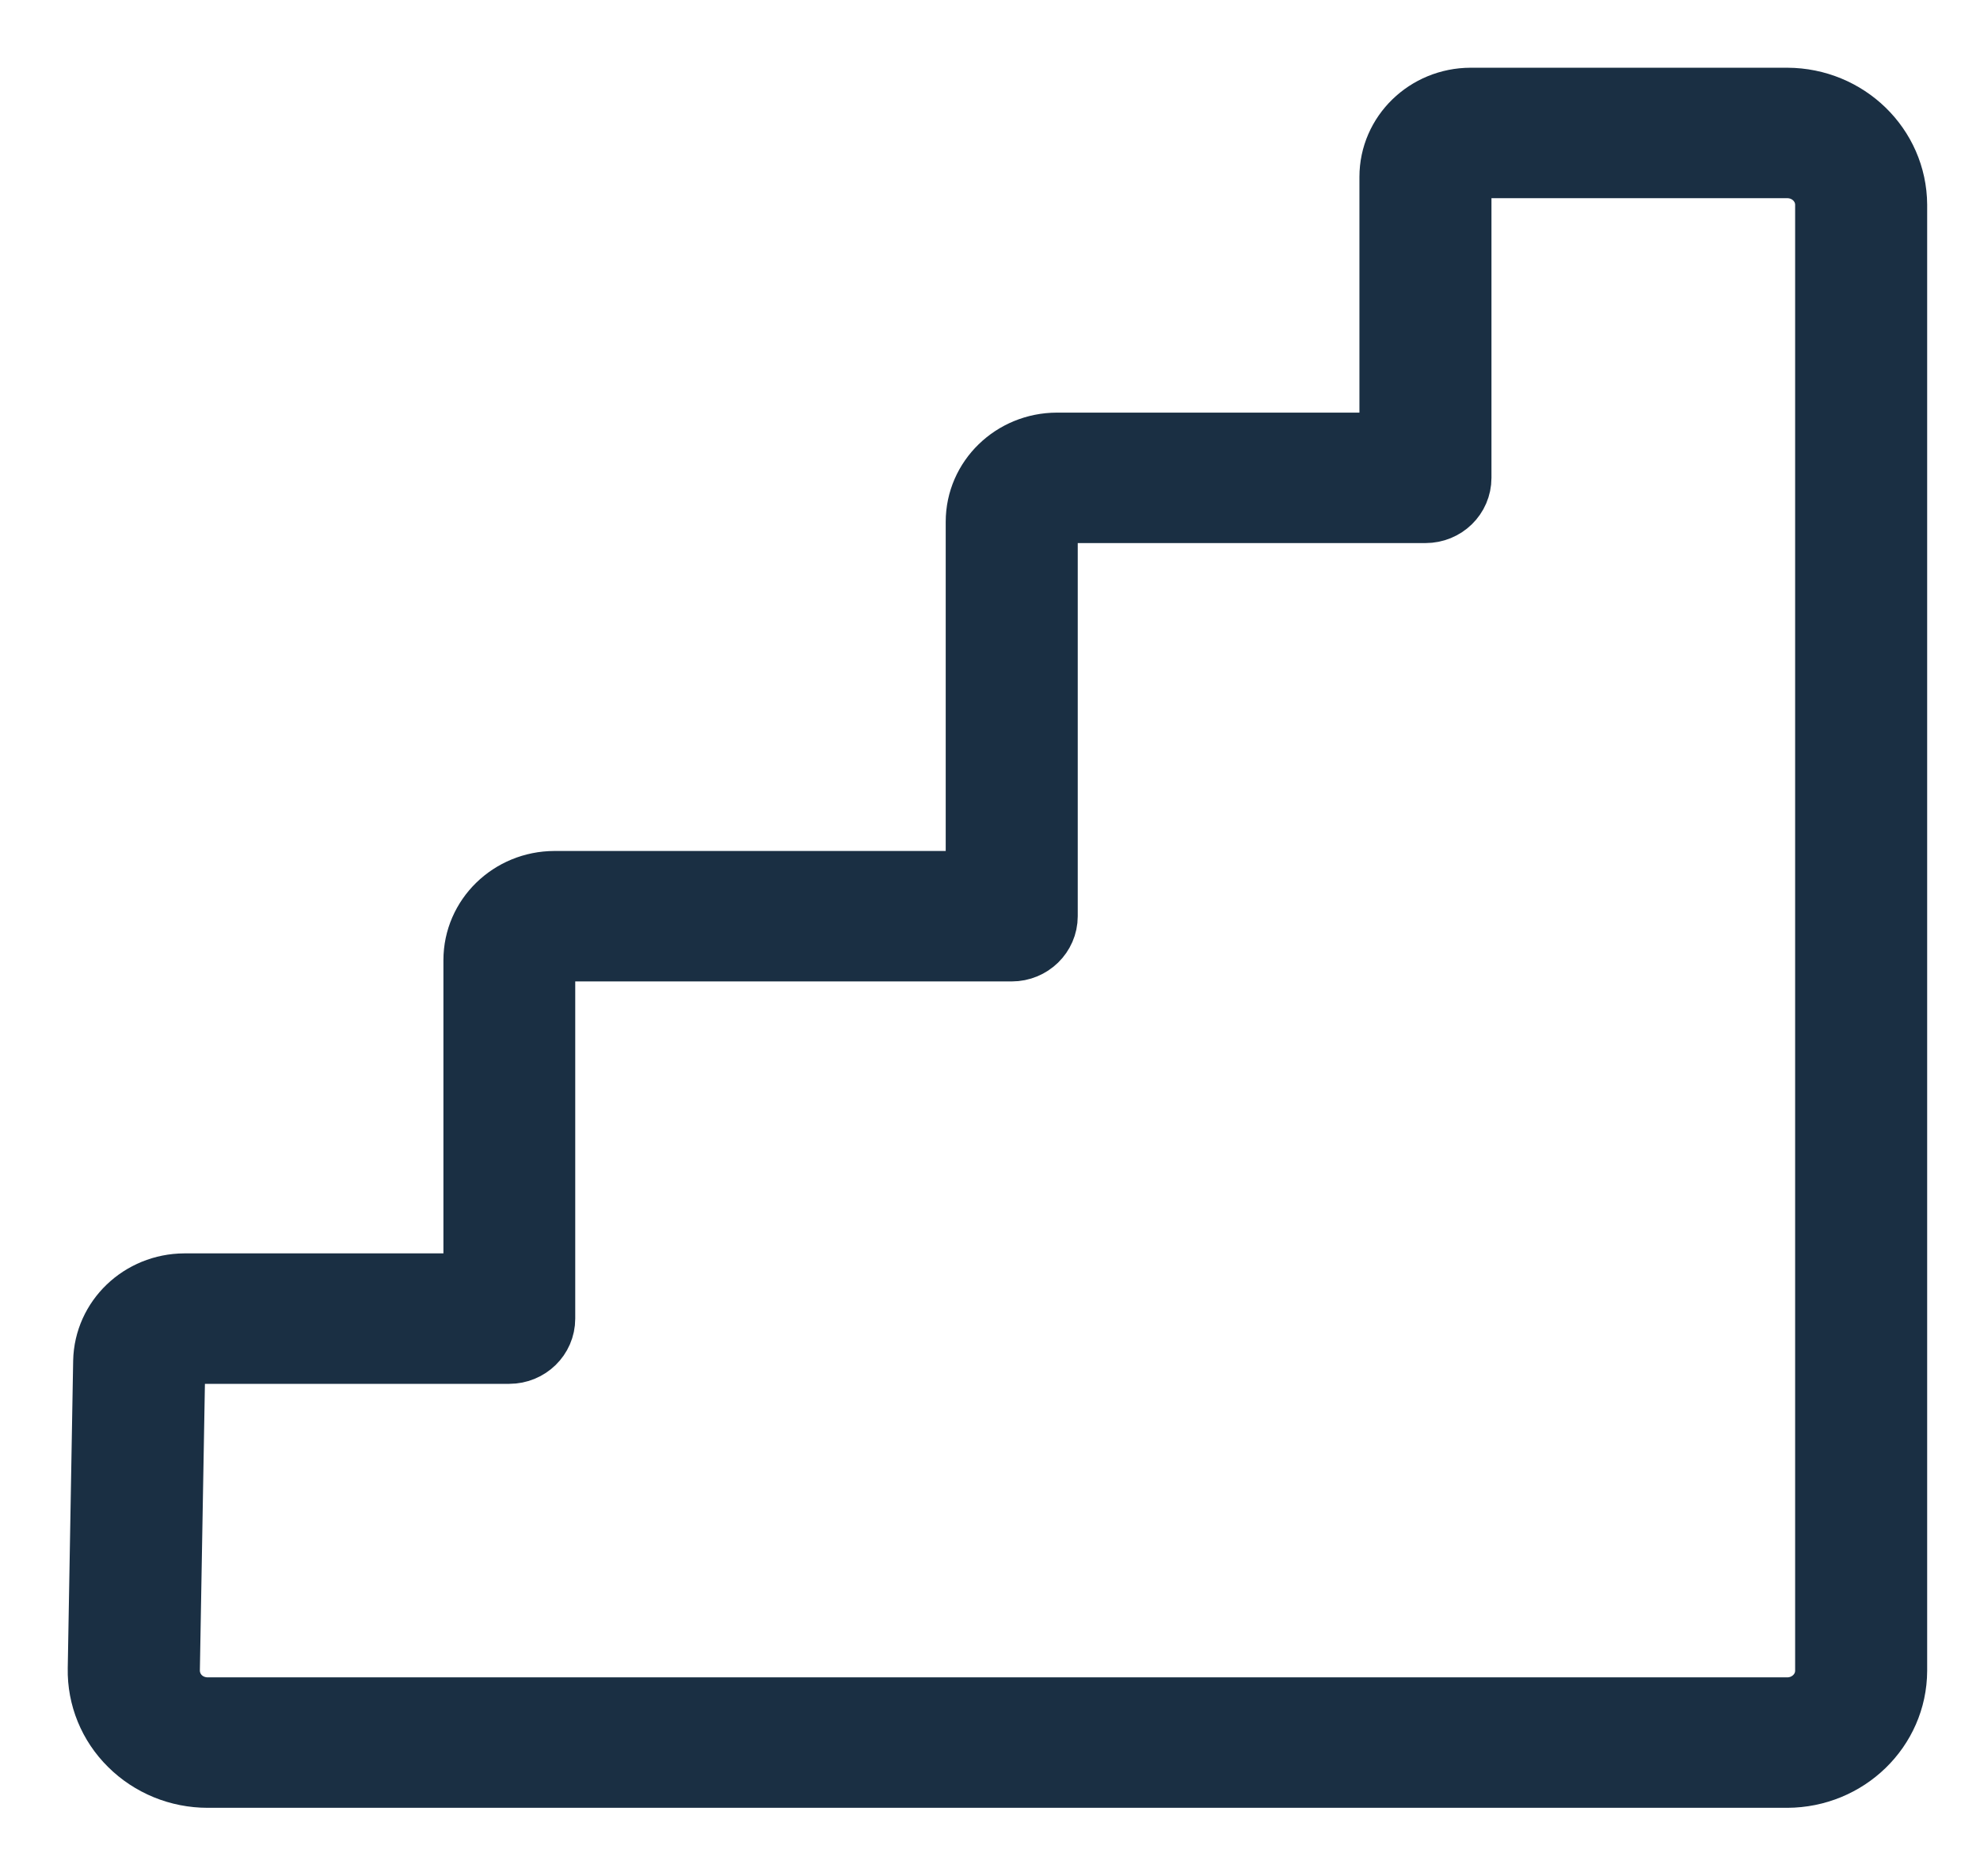
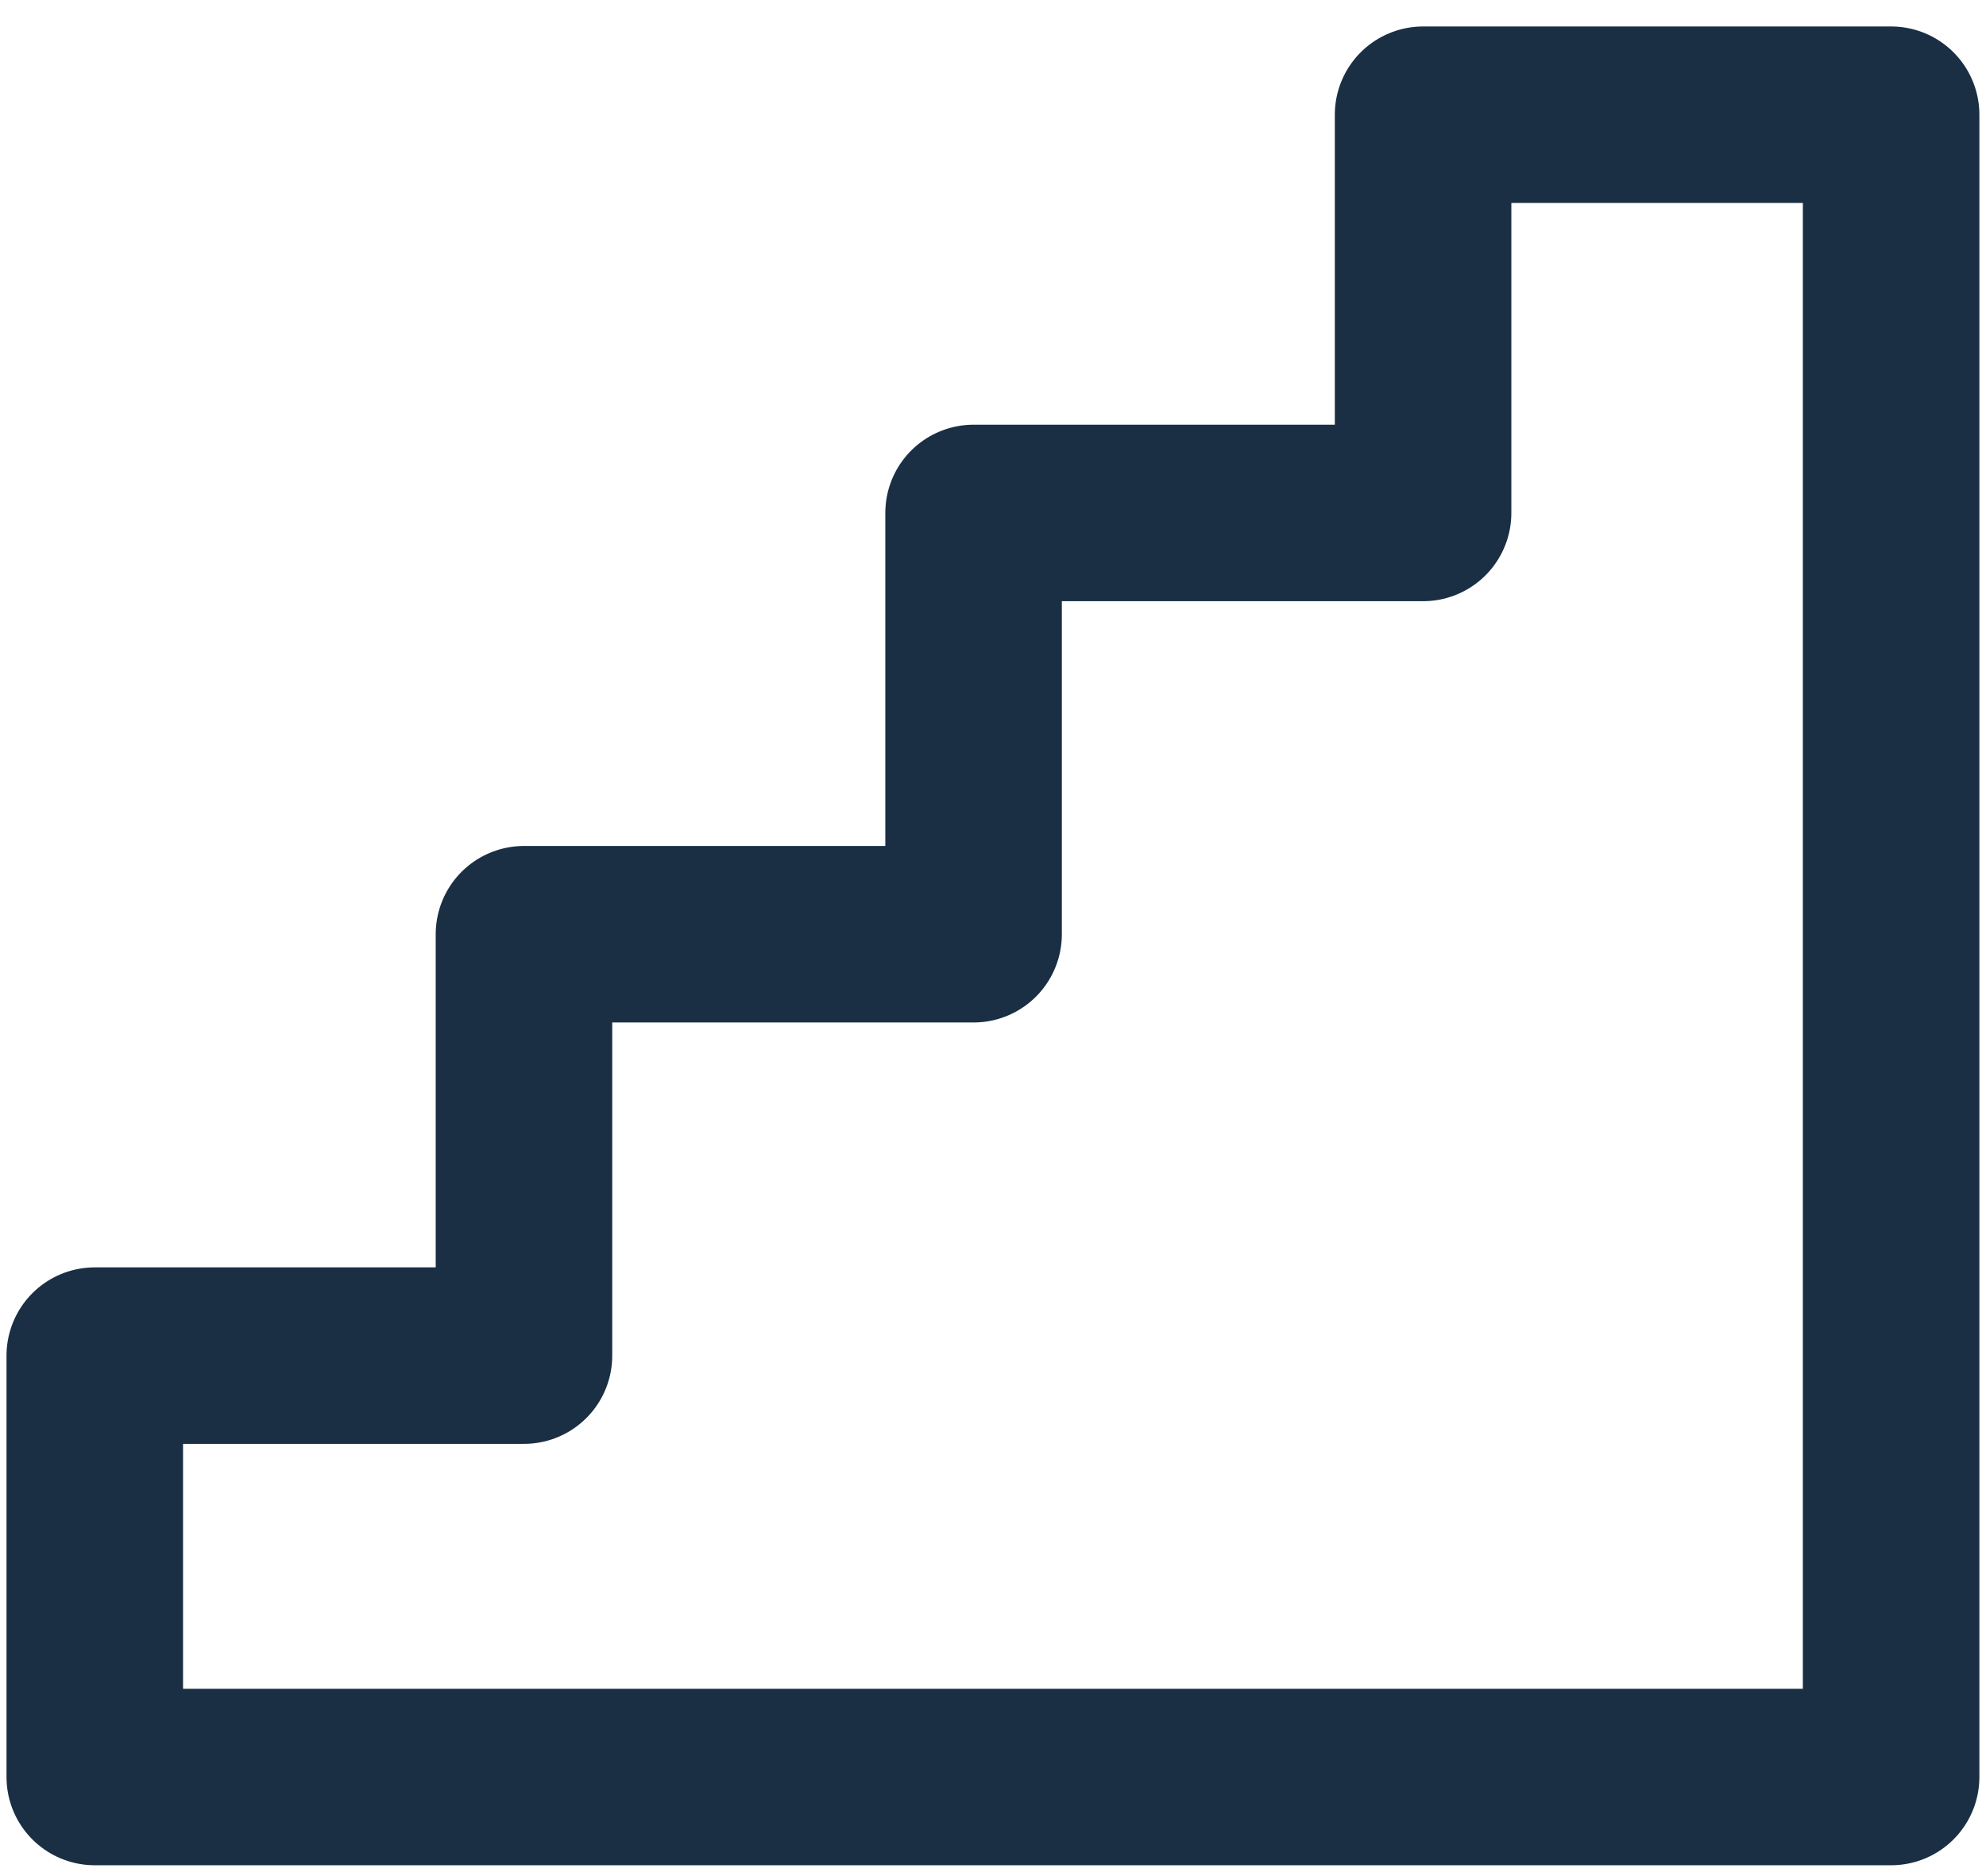
- <svg xmlns="http://www.w3.org/2000/svg" width="19" height="18" viewBox="0 0 19 18">
-   <path fill="#1A2F43" stroke="#1A2F43" stroke-width=".7" d="M17.15 17H1.993c-.267 0-.522-.104-.709-.29-.187-.184-.289-.435-.284-.694l.052-2.951c.008-.38.326-.684.717-.686h2.836V9.215c0-.385.32-.697.716-.698h4.104V5.008c0-.385.321-.697.717-.698h3.253V1.698c0-.385.321-.697.717-.698h3.038c.547.002.99.433.993.966v14.068c-.002.533-.446.964-.993.966zM1.77 12.931c-.082 0-.148.064-.15.143l-.052 2.95c-.002.112.041.22.121.3.08.08.19.124.305.124H17.15c.235 0 .426-.185.426-.414V1.966c0-.229-.19-.414-.426-.414h-3.038c-.082 0-.15.065-.15.146v2.888c0 .153-.126.276-.283.276h-3.537c-.083 0-.15.066-.15.146v3.785c0 .152-.127.276-.283.276H5.32c-.083 0-.15.066-.15.146v3.44c0 .153-.127.276-.283.276h-3.12z" />
+ <svg xmlns="http://www.w3.org/2000/svg" width="18" height="17" viewBox="0 0 18 17" fill="none">
+   <path d="M17.14 1.04L17.14 16.109H0.859L0.859 12.289H4.749V8.469H8.824V4.65H12.898V1.04L17.14 1.04Z" stroke="#1A2F43" stroke-width="1.6" stroke-linejoin="round" />
</svg>
